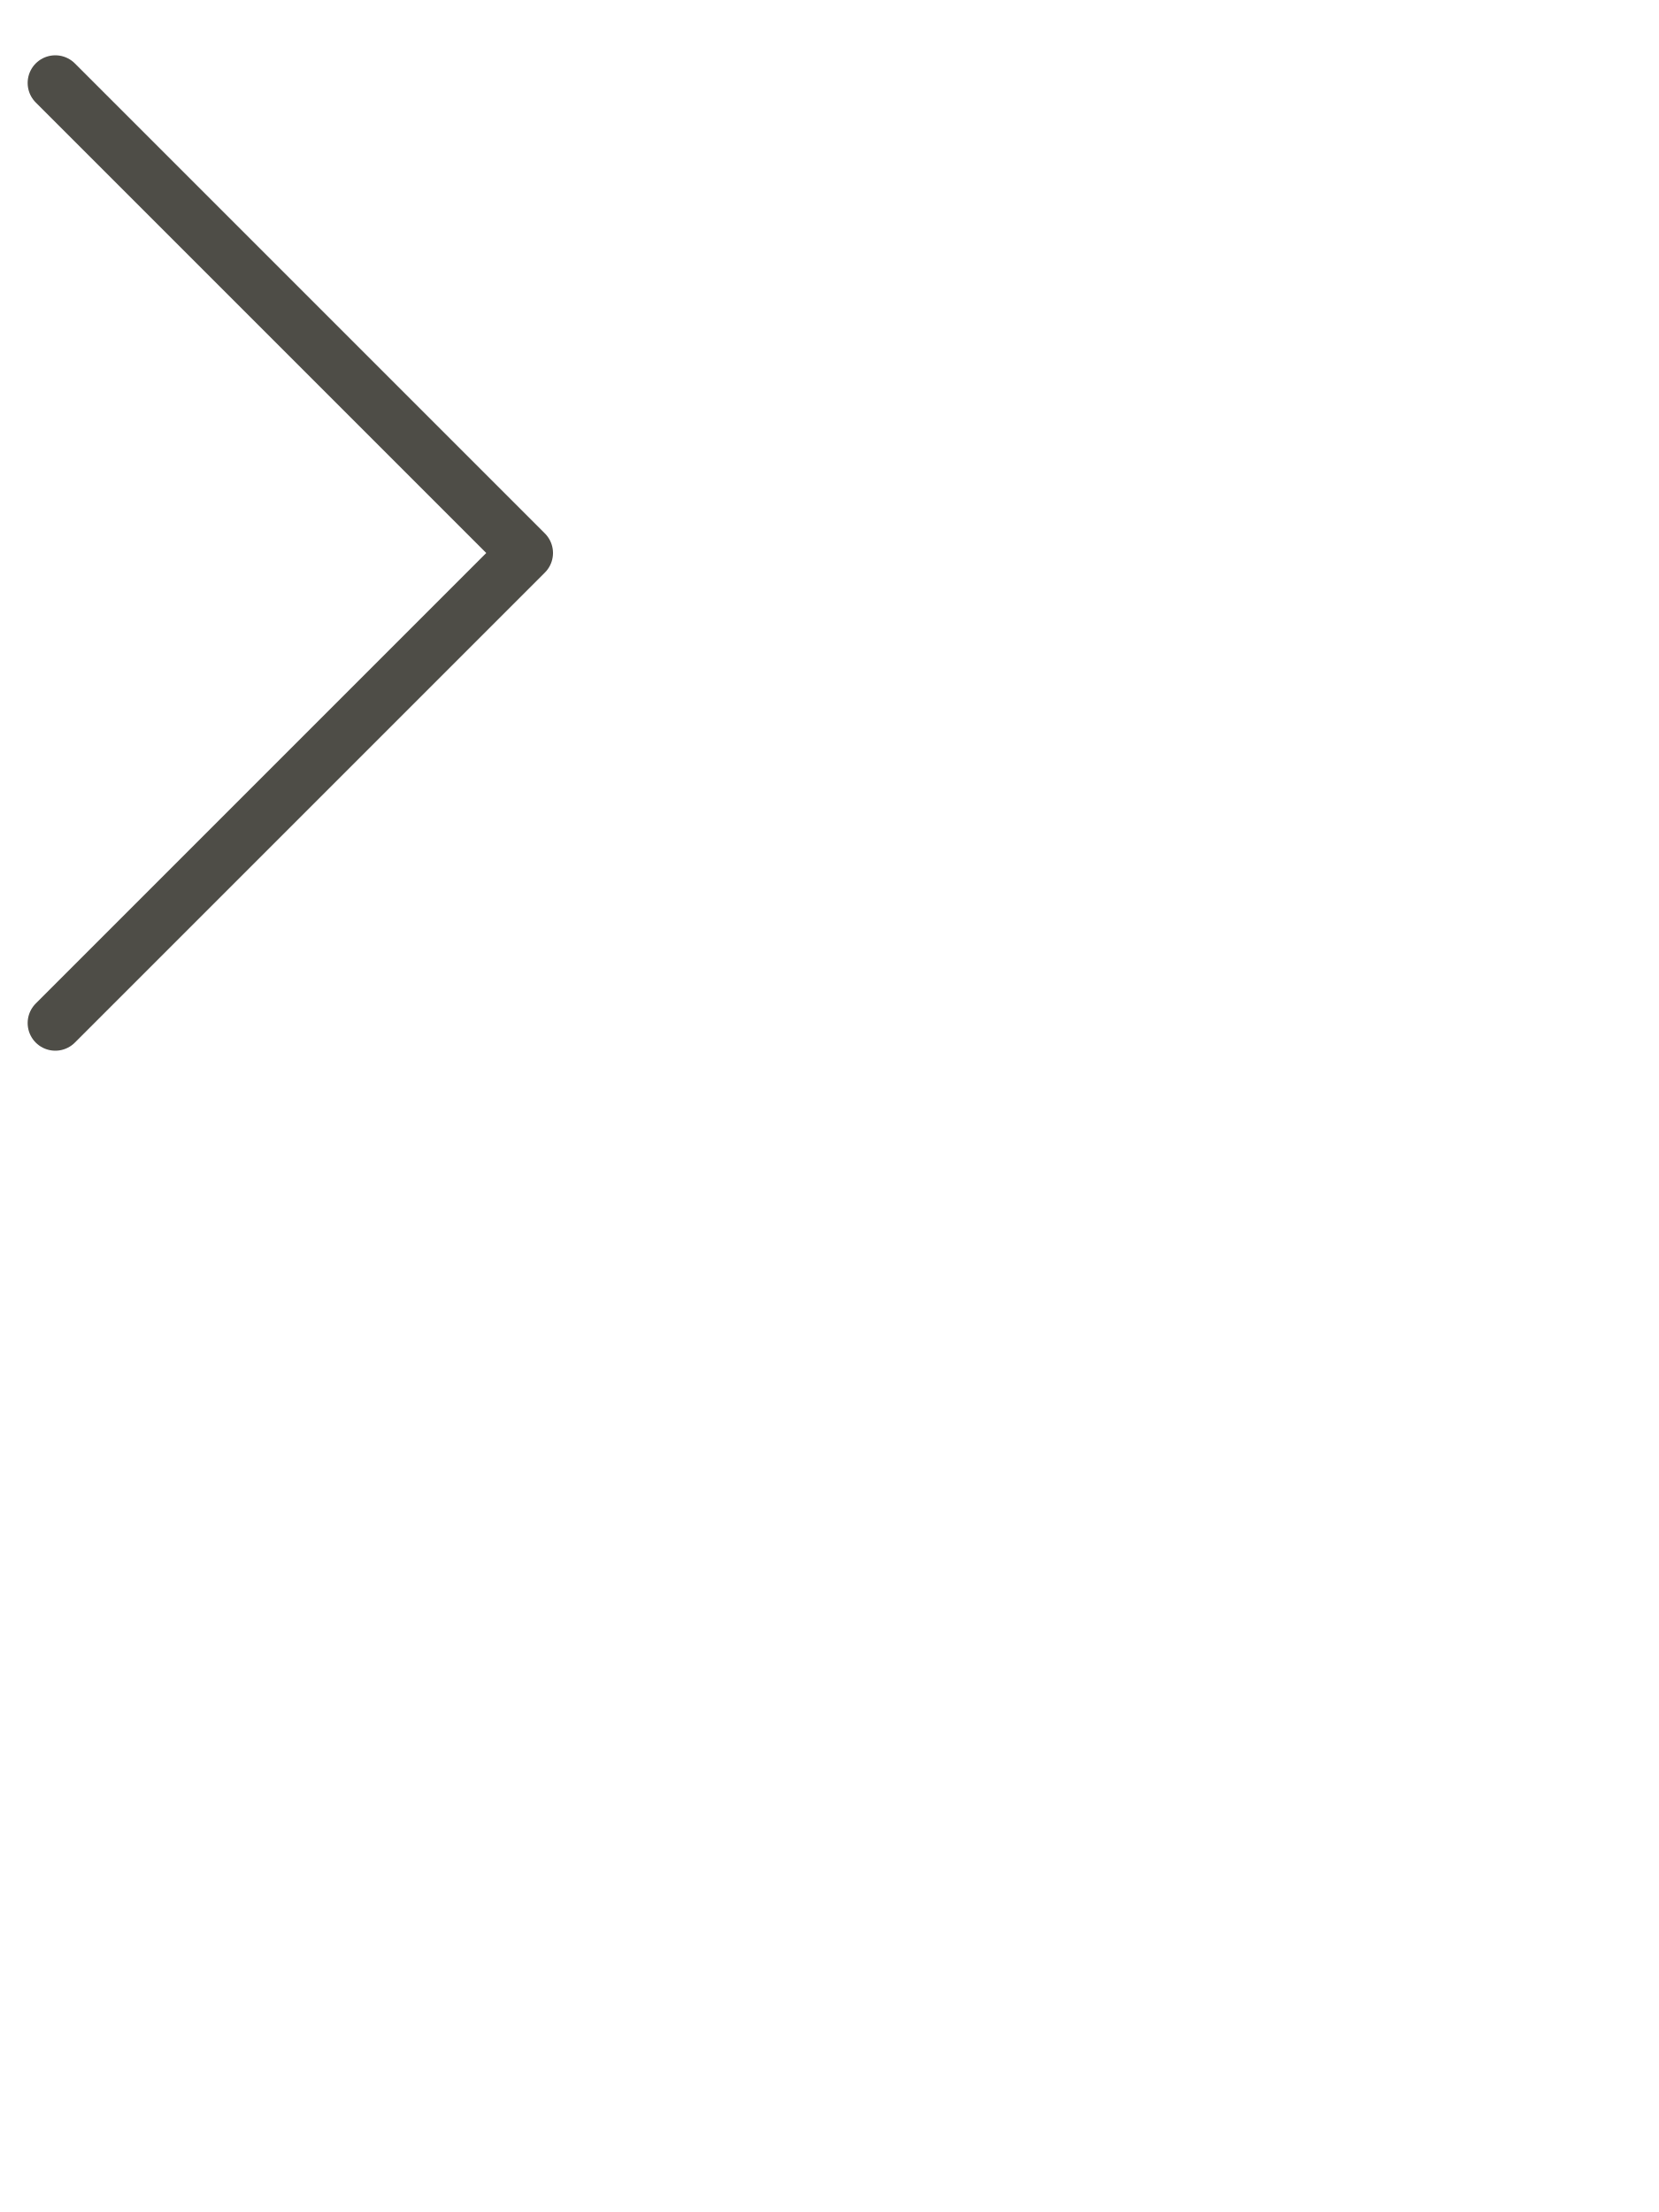
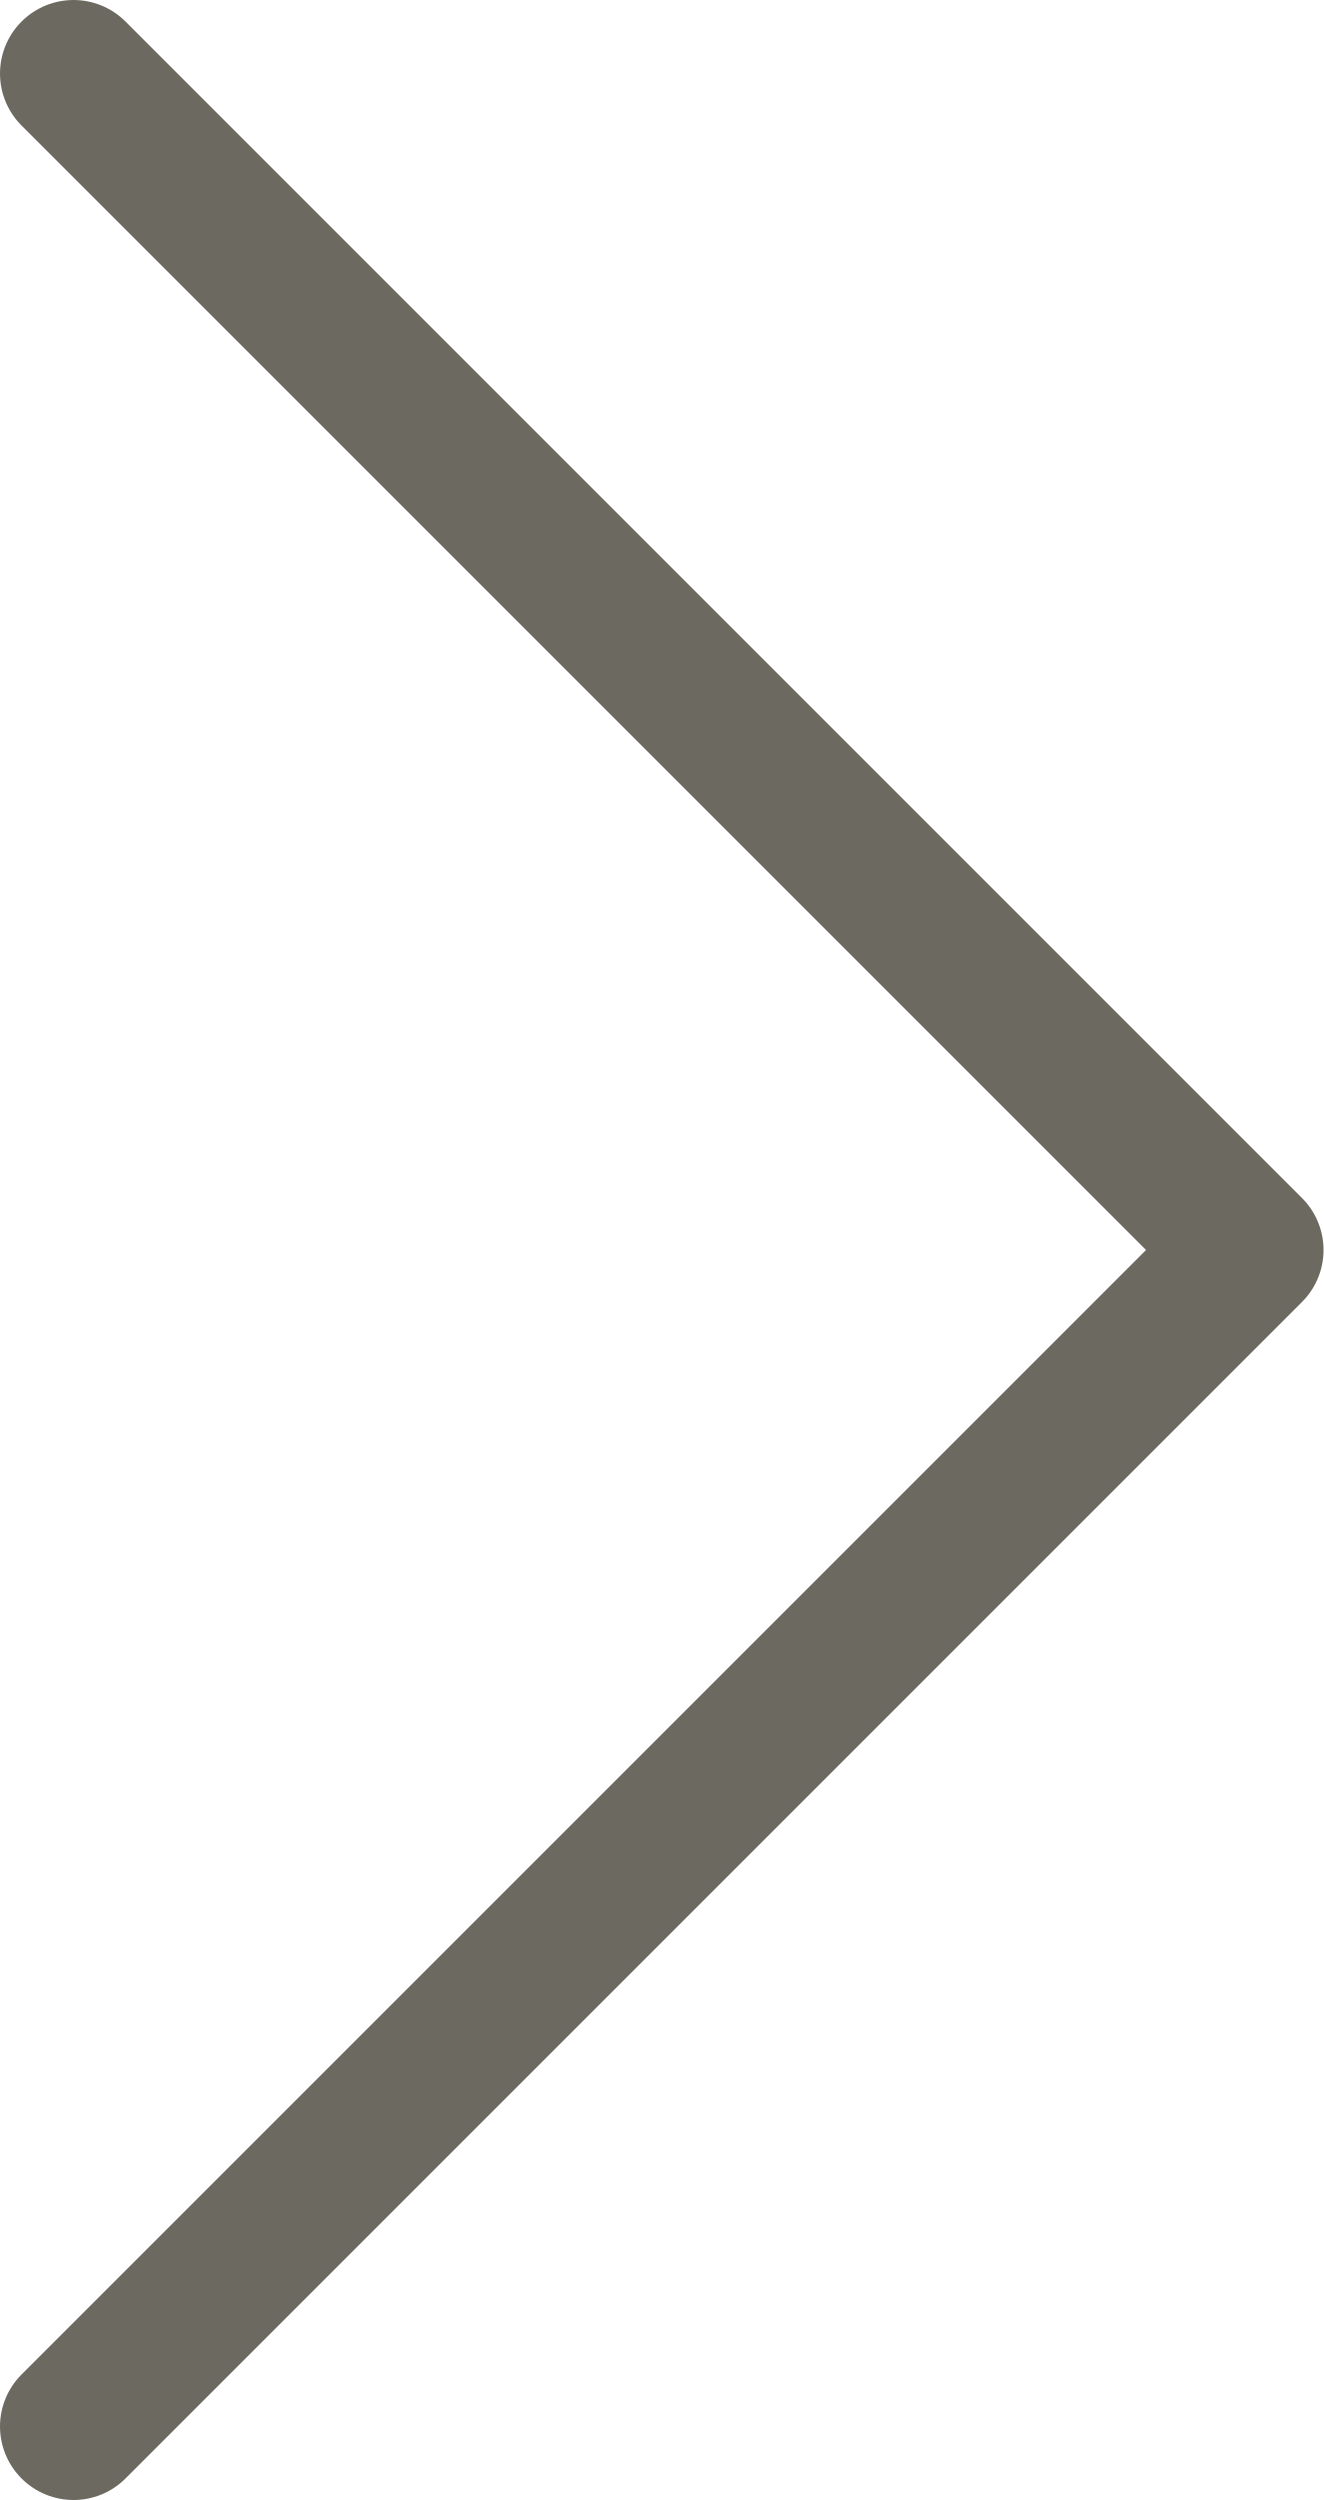
- <svg xmlns="http://www.w3.org/2000/svg" width="30" height="40" viewBox="0 0 30 1">
-   <path d="M1 1l8.5 8.5L18 1" stroke="#4E4D47" fill="none" fill-rule="evenodd" stroke-linecap="round" stroke-linejoin="round" transform="rotate(-90)" />
+ <svg xmlns="http://www.w3.org/2000/svg" width="18" height="34" viewBox="0 0 18 34">
+   <polyline fill="none" stroke="#6C6960" stroke-linecap="round" stroke-linejoin="round" stroke-width="2" points="1 1 17 17 1 33" />
</svg>
